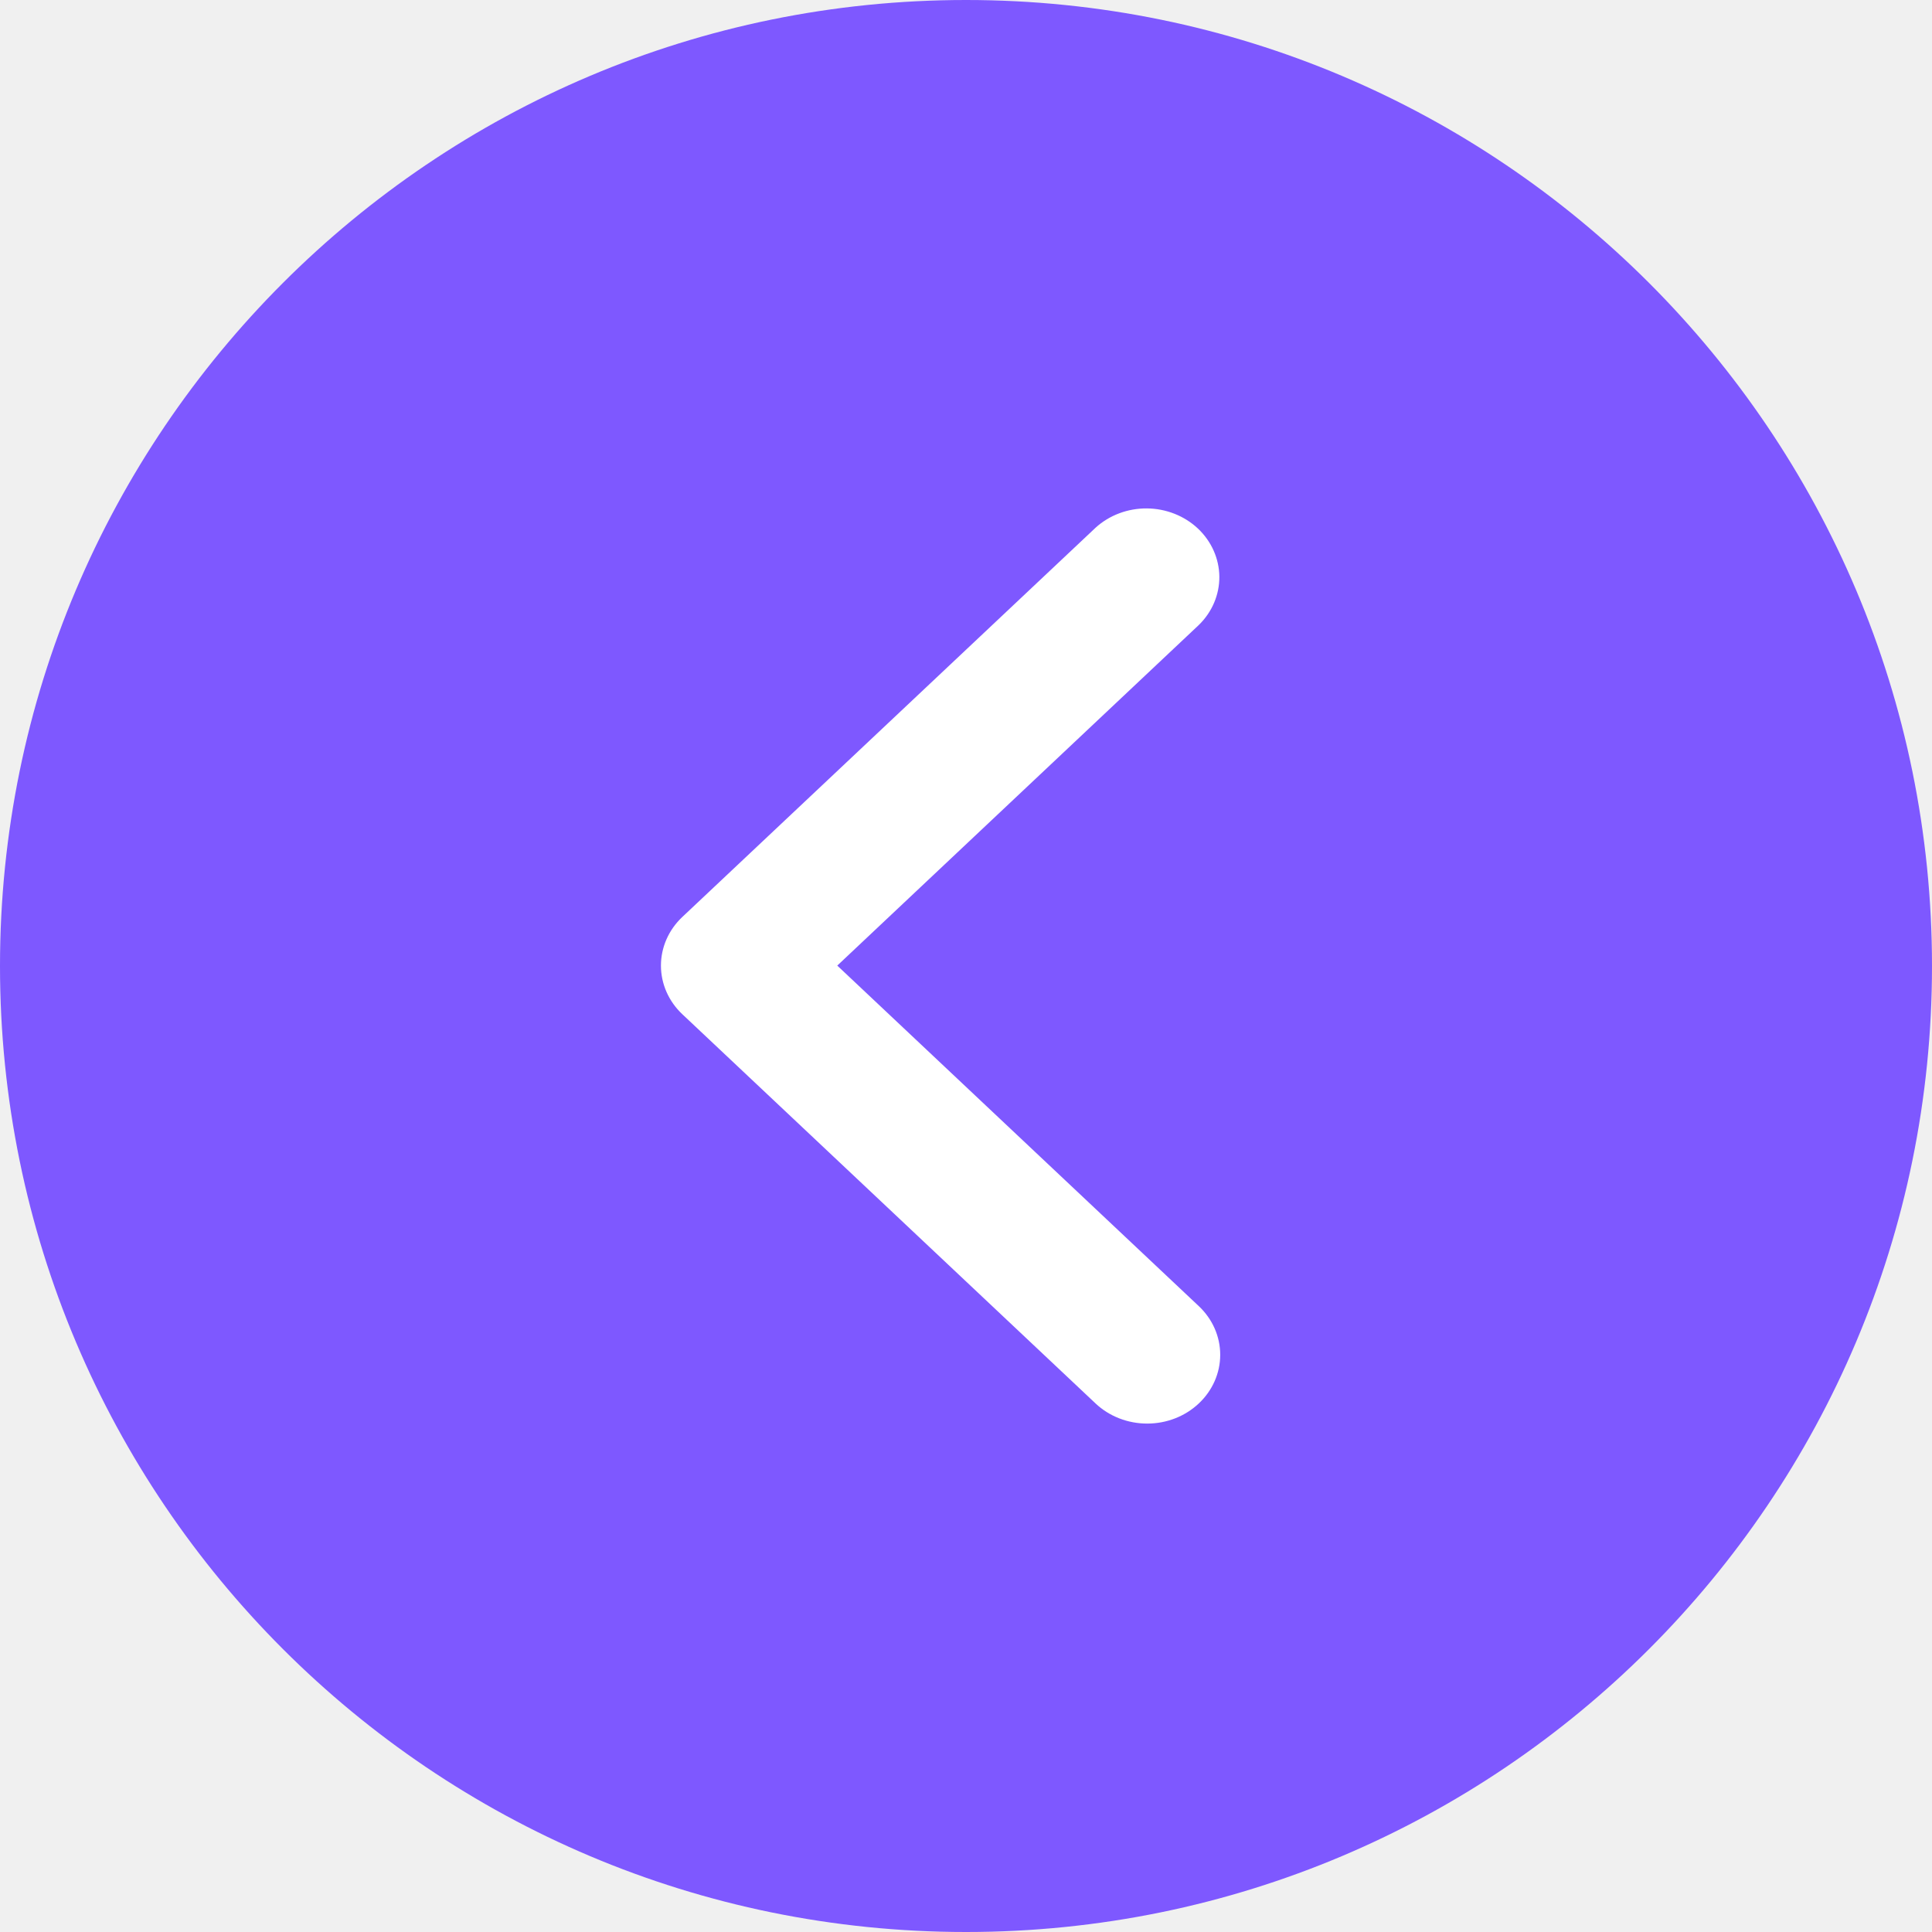
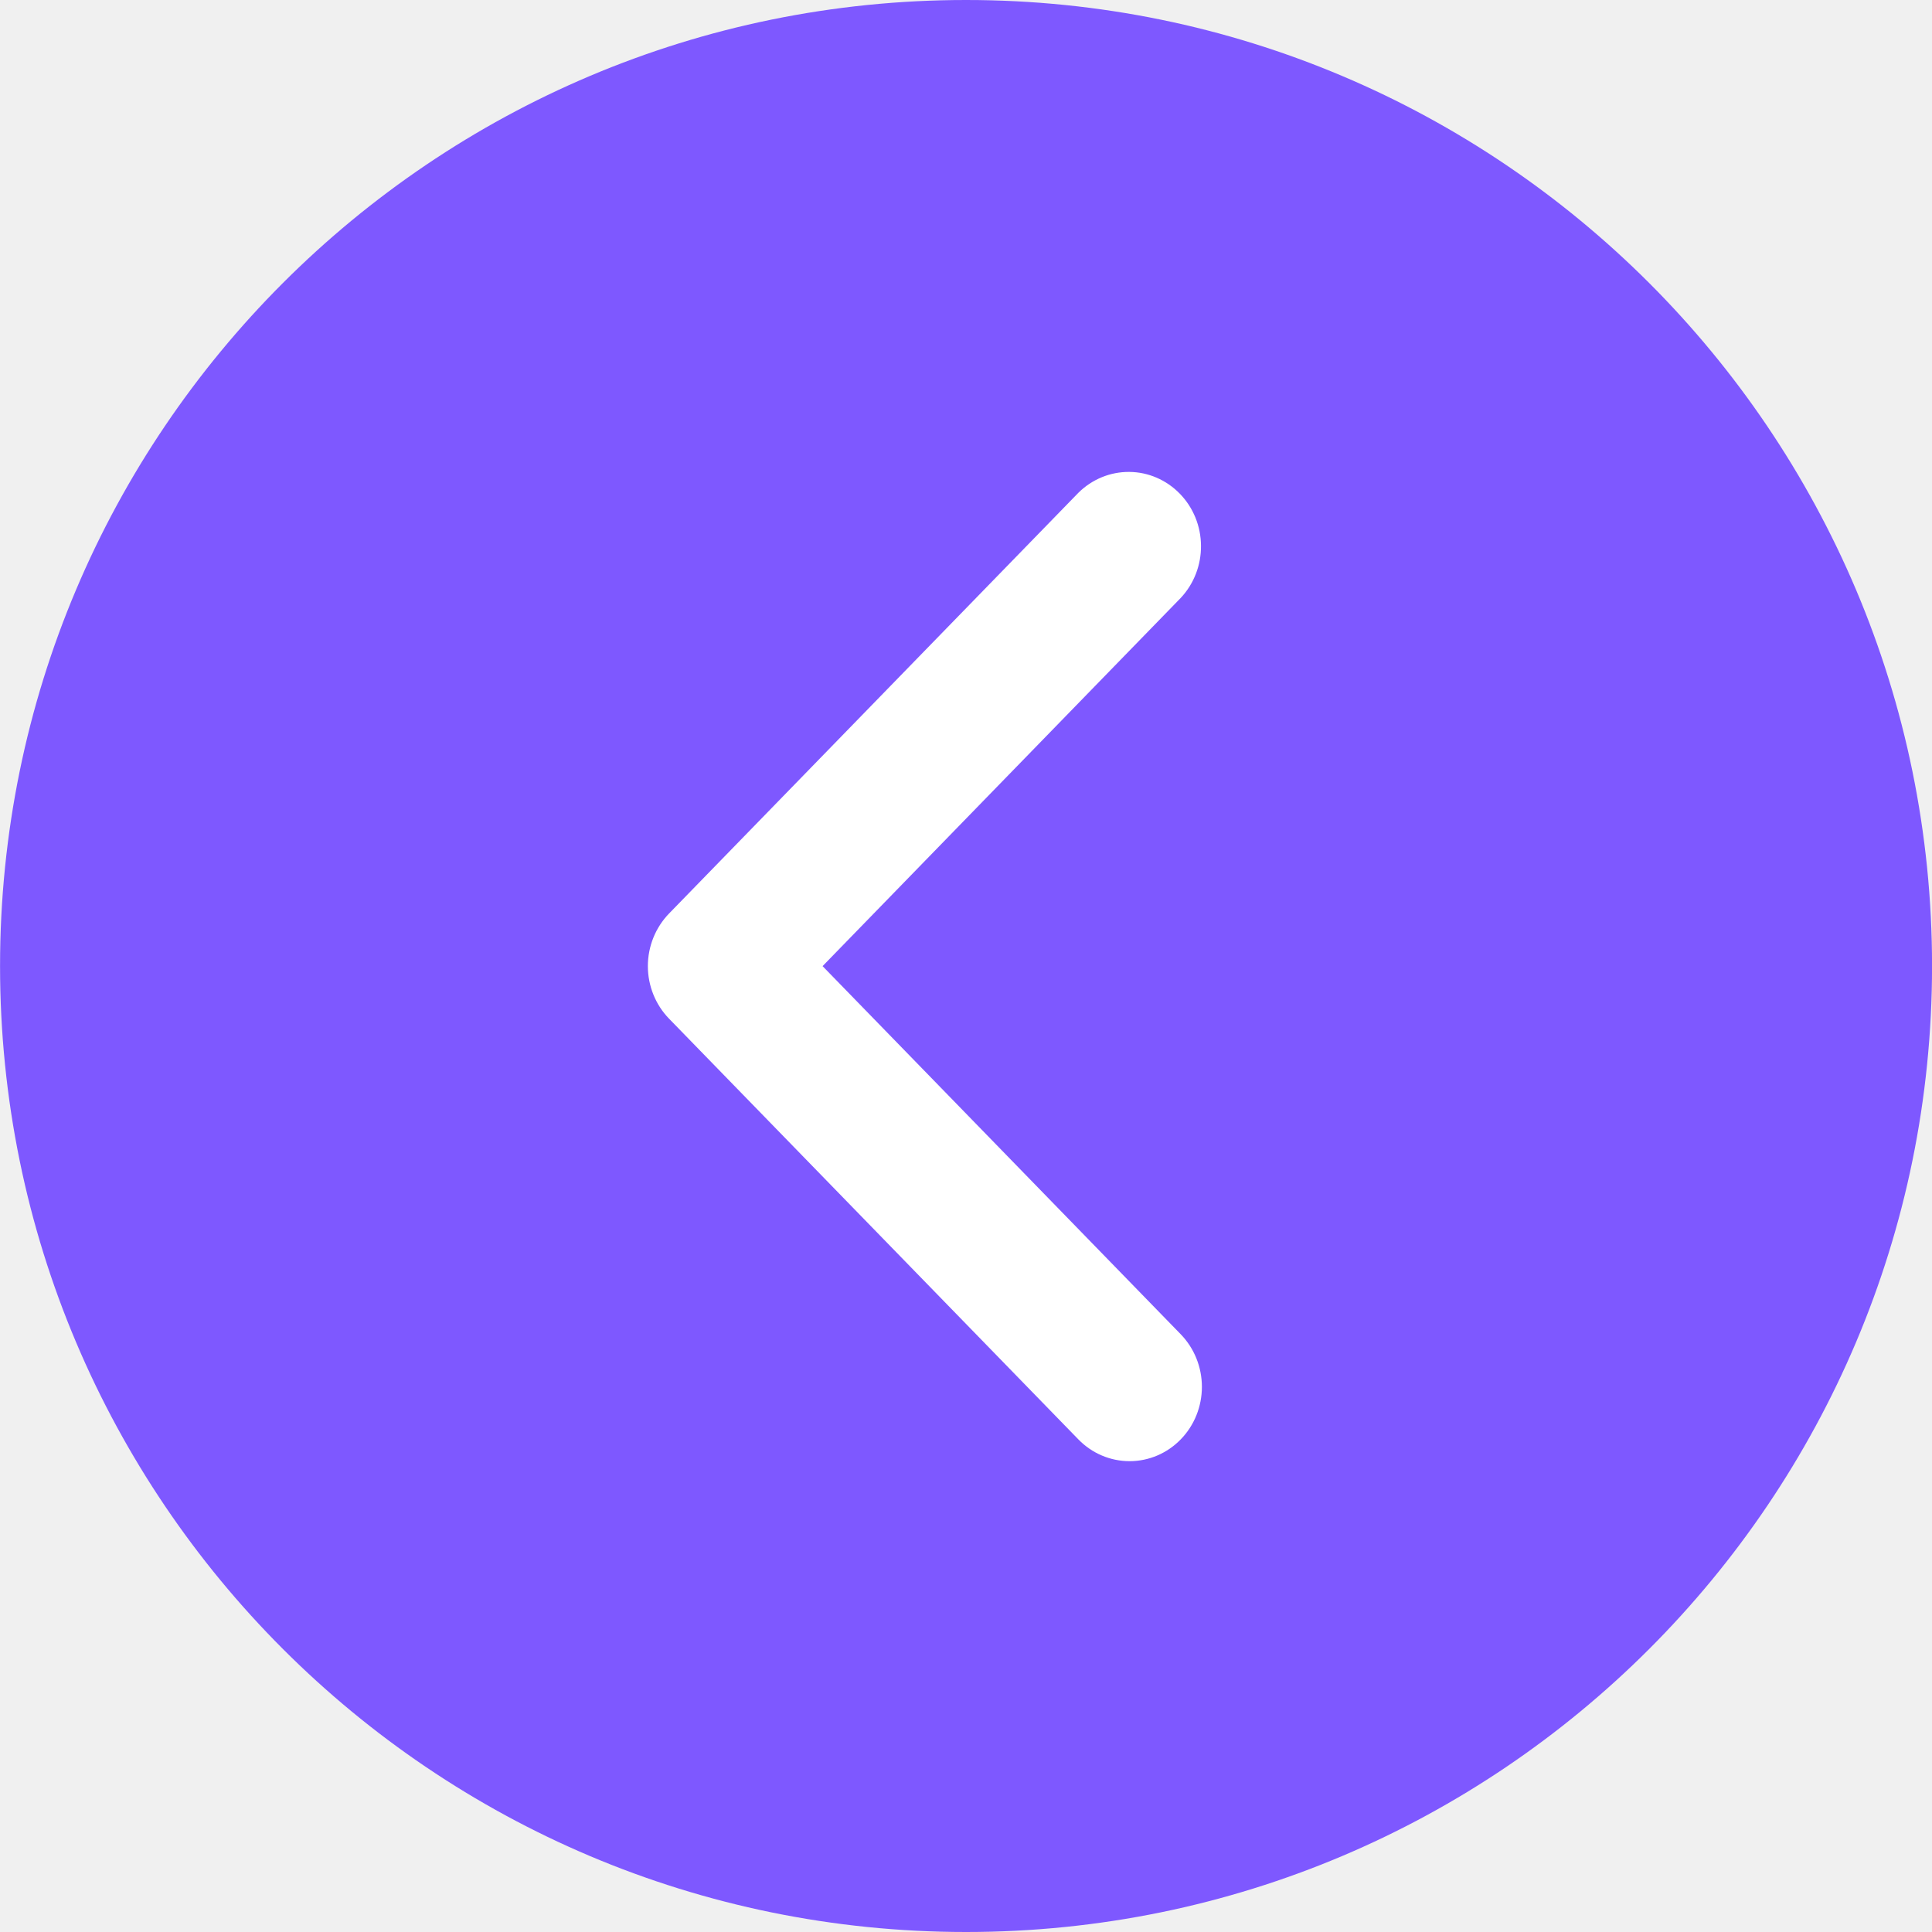
- <svg xmlns="http://www.w3.org/2000/svg" width="38" height="38" viewBox="0 0 38 38" fill="none">
-   <ellipse cx="19" cy="19" rx="19" ry="19" transform="rotate(-180 19 19)" fill="#7E58FF" />
-   <path d="M23.579 27.604C23.849 27.35 24 27.006 24 26.647C24 26.288 23.849 25.944 23.579 25.69L16.468 18.992L23.579 12.293C23.841 12.038 23.986 11.696 23.983 11.341C23.979 10.987 23.828 10.647 23.562 10.396C23.296 10.146 22.935 10.003 22.558 10C22.182 9.997 21.819 10.133 21.548 10.38L13.421 18.035C13.151 18.289 13 18.633 13 18.992C13 19.351 13.151 19.695 13.421 19.949L21.548 27.604C21.817 27.858 22.183 28 22.564 28C22.945 28 23.31 27.858 23.579 27.604Z" fill="white" />
+ <svg xmlns="http://www.w3.org/2000/svg" width="30" height="30" viewBox="0 0 30 30" fill="none">
+   <circle cx="15.001" cy="15" r="15" transform="rotate(-180 15.0009 15)" fill="#7E58FF" />
+   <path d="M18.334 22.351C18.545 22.135 18.663 21.841 18.663 21.535C18.663 21.229 18.545 20.935 18.334 20.718L12.773 15.002L18.334 9.285C18.539 9.067 18.652 8.775 18.649 8.473C18.647 8.17 18.529 7.88 18.32 7.666C18.112 7.452 17.83 7.33 17.536 7.328C17.241 7.325 16.957 7.442 16.745 7.652L10.389 14.185C10.179 14.402 10.06 14.695 10.06 15.002C10.06 15.308 10.179 15.602 10.389 15.818L16.745 22.351C16.956 22.568 17.242 22.689 17.54 22.689C17.838 22.689 18.123 22.568 18.334 22.351Z" fill="white" />
</svg>
